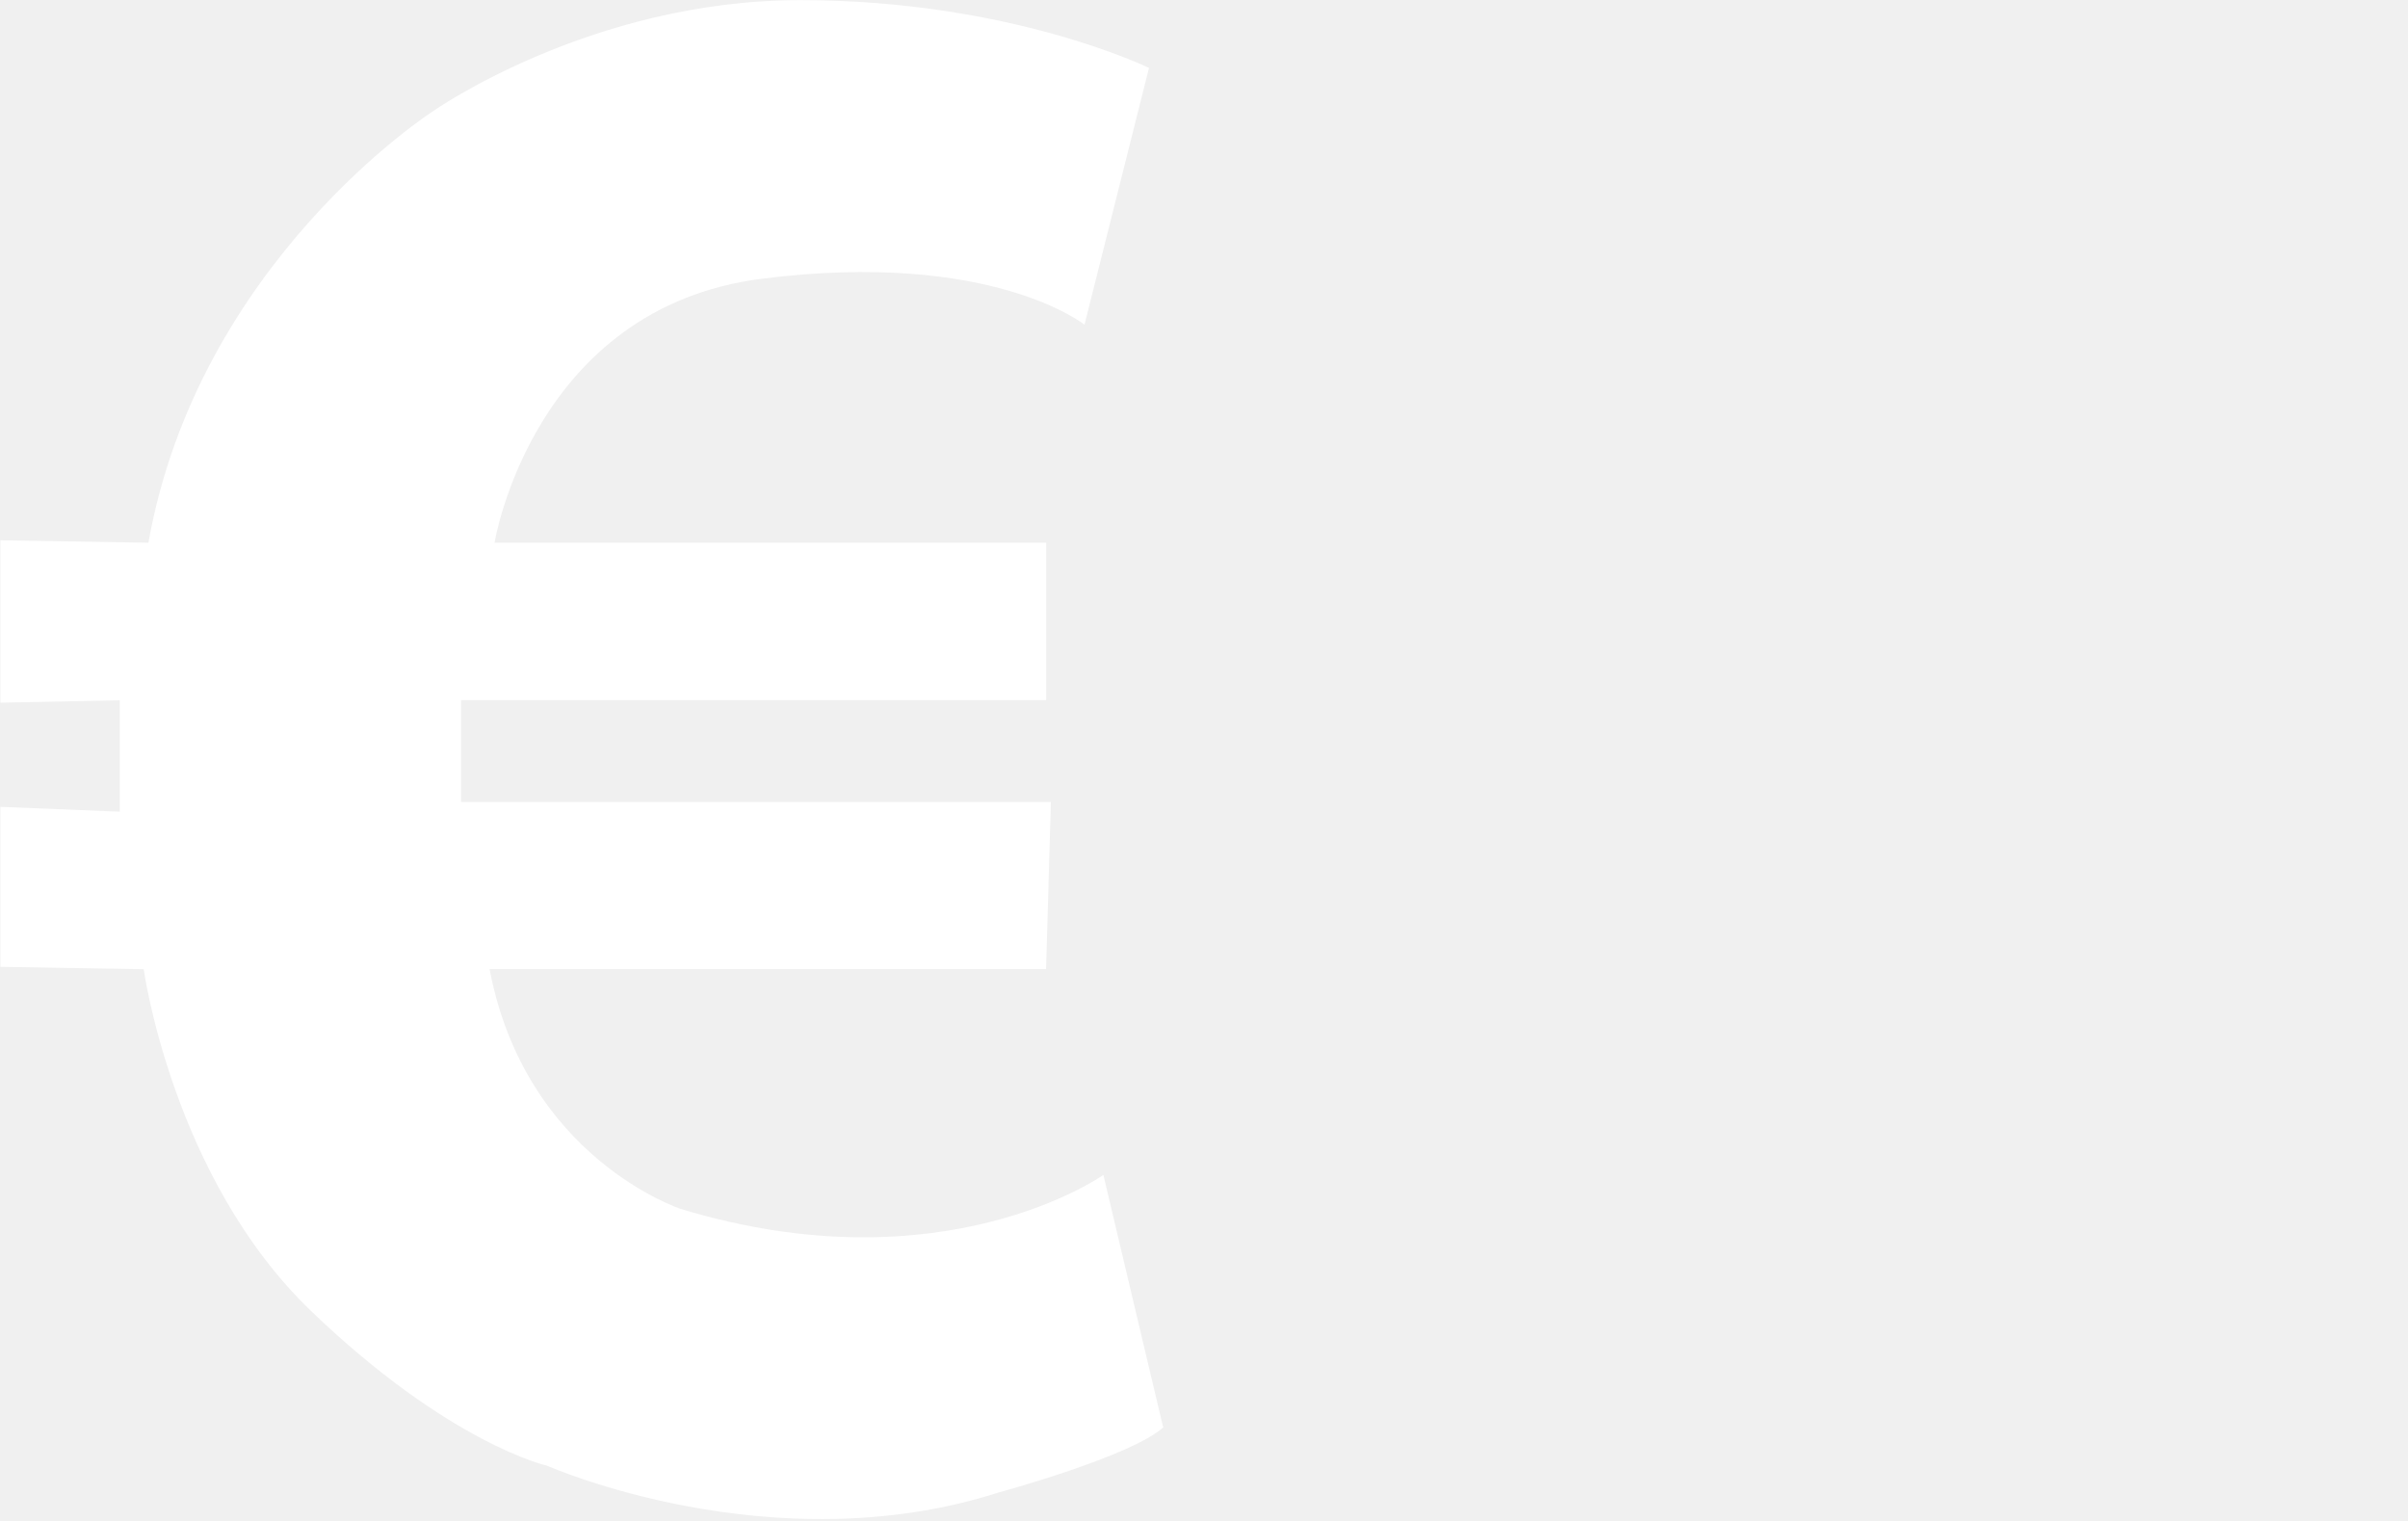
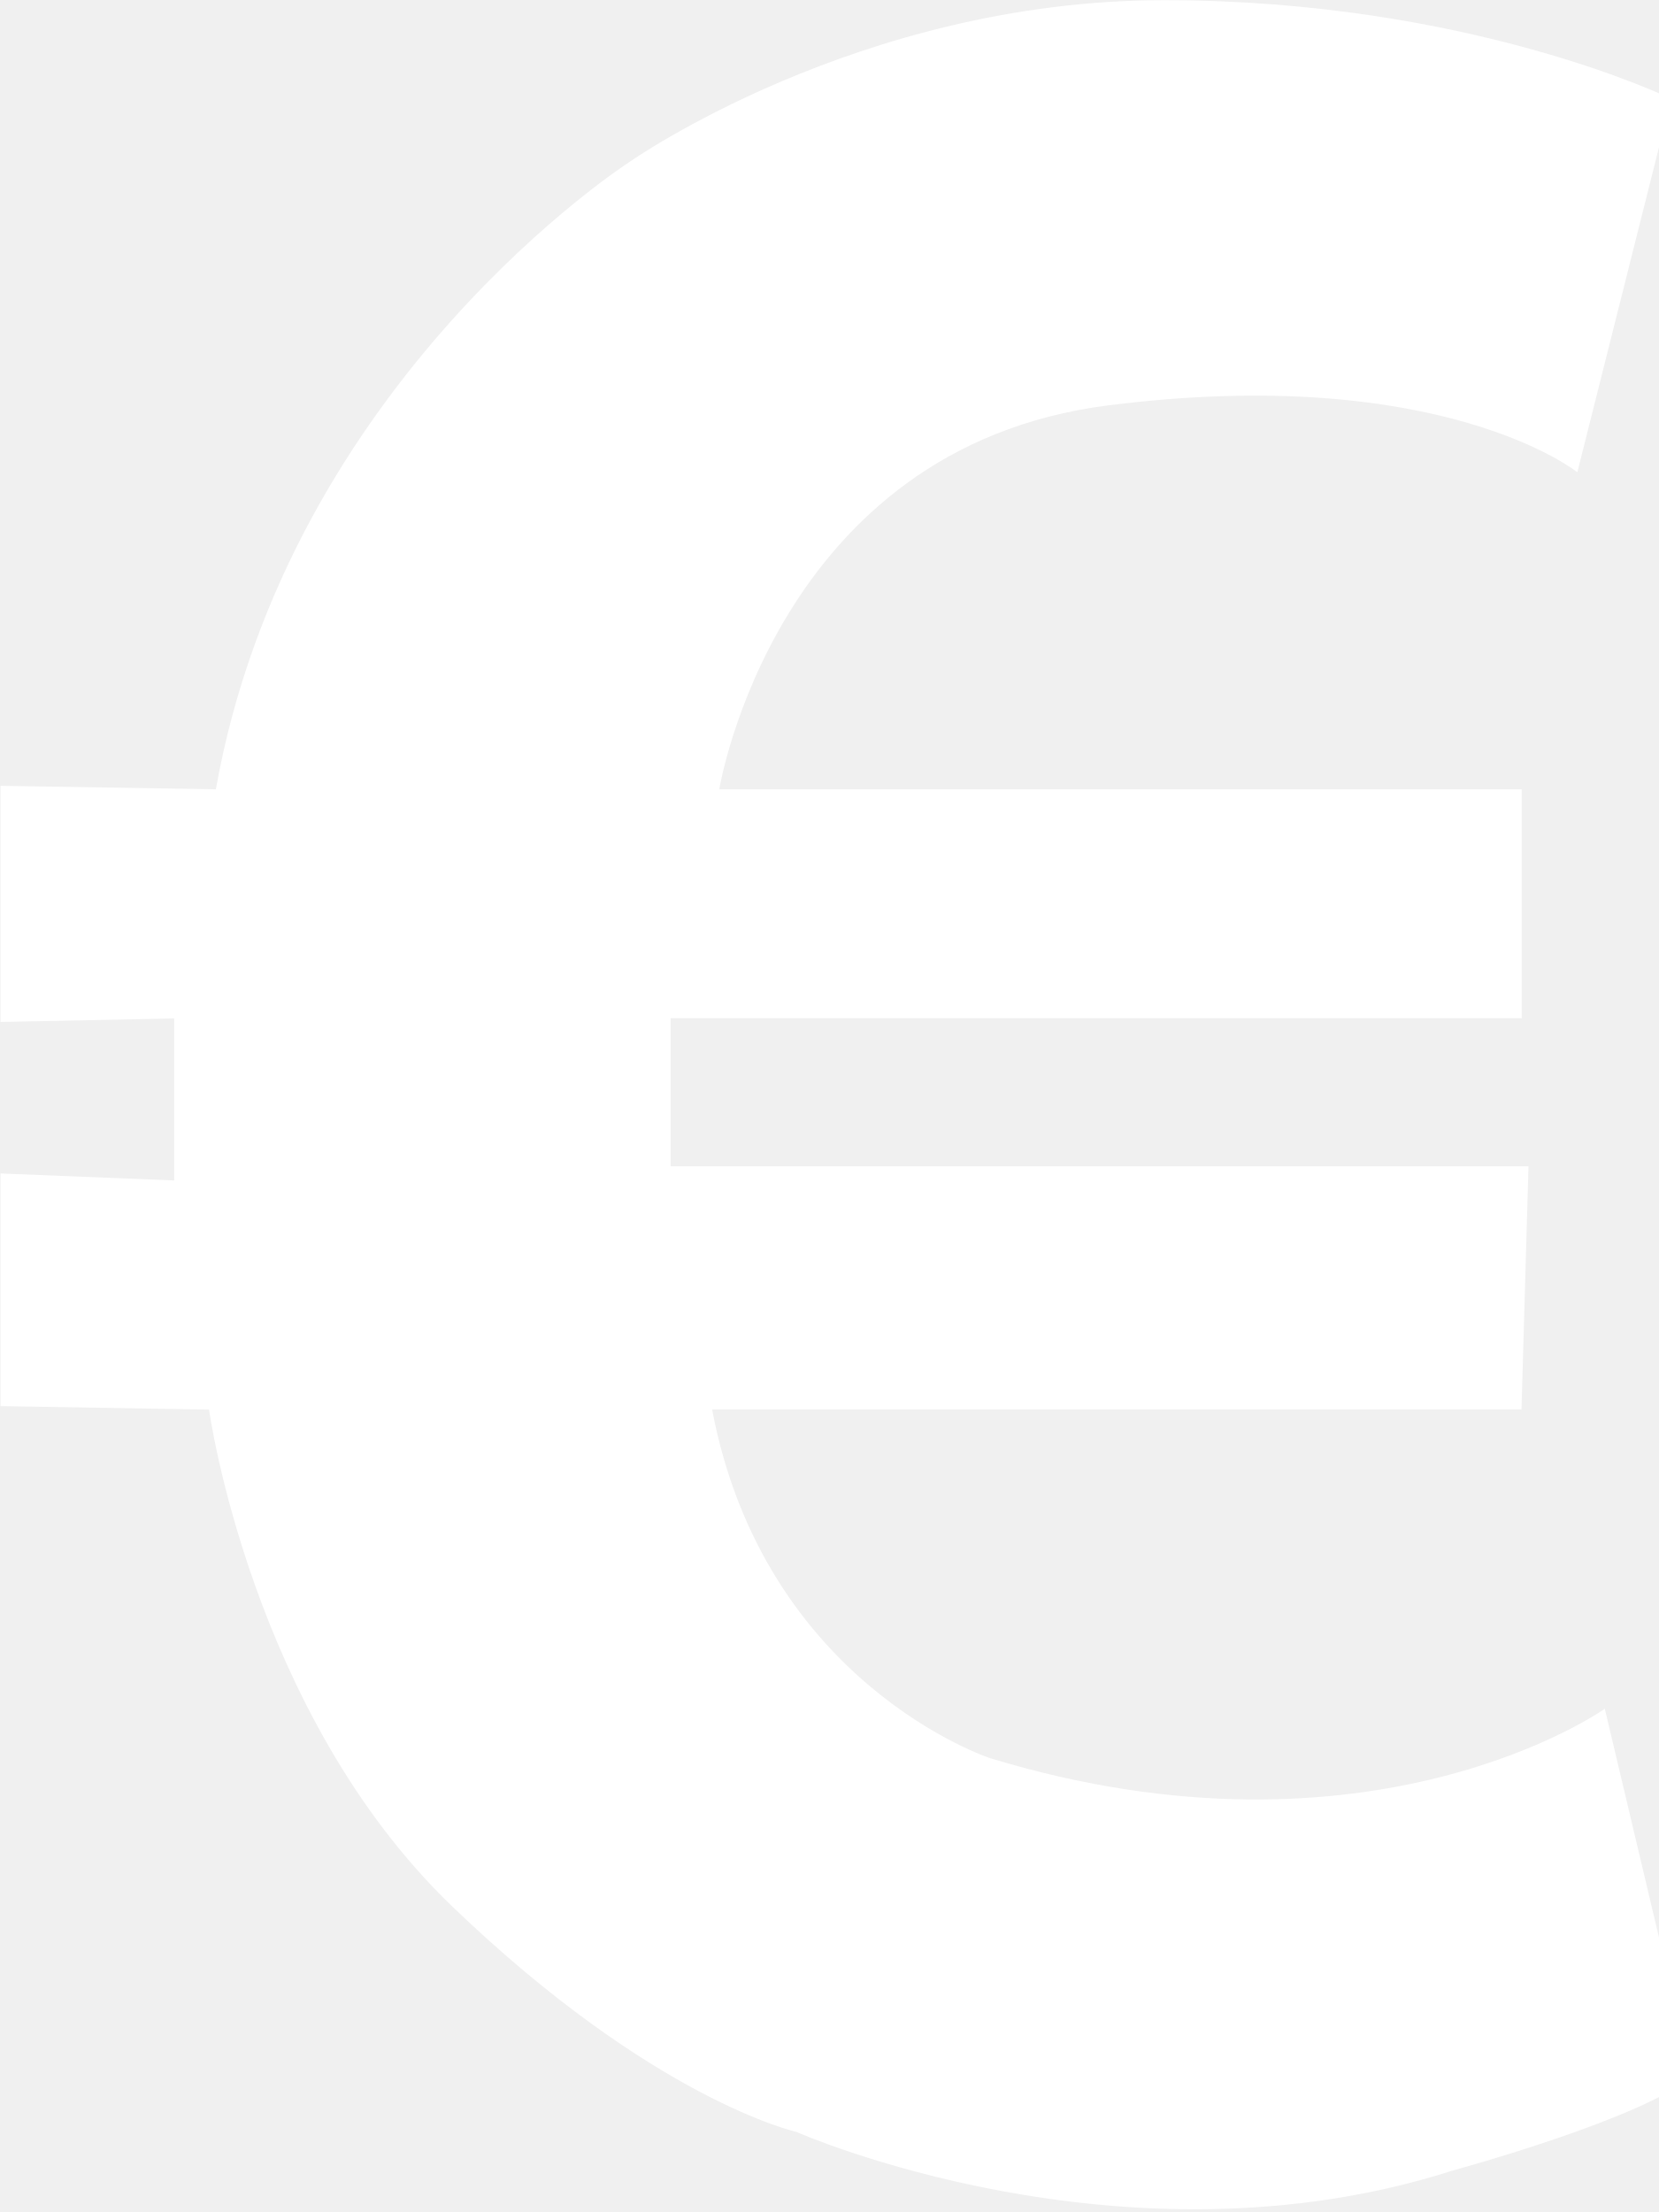
- <svg xmlns="http://www.w3.org/2000/svg" width="19" height="12">
+ <svg xmlns="http://www.w3.org/2000/svg" width="9" height="12">
  <g>
-     <rect fill="none" id="canvas_background" height="14" width="21" y="-1" x="-1" />
-   </g>
-   <g>
-     <path stroke="null" fill="#ffffff" id="svg_1" d="m9.177,11.258l-0.471,-1.988c0,0 -1.263,0.898 -3.335,0.268c0,0 -1.225,-0.401 -1.508,-1.892l4.391,0l0.038,-1.319l-4.654,0l0,-0.803l4.617,0l0,-1.242l-4.353,0c0,0 0.302,-1.854 2.111,-2.083s2.544,0.363 2.544,0.363l0.509,-2.026c0,0 -1.093,-0.535 -2.751,-0.535s-2.902,0.879 -2.902,0.879s-1.847,1.185 -2.242,3.402l-1.168,-0.019l0,1.281l0.942,-0.019l0,0.879l-0.942,-0.038l0,1.262l1.131,0.019c0,0 0.226,1.644 1.319,2.695s1.866,1.223 1.866,1.223s1.771,0.784 3.562,0.21c0,0 1.055,-0.287 1.3,-0.516z" />
+     <path stroke="null" fill="#ffffff" d="m9.177,11.258l-0.471,-1.988c0,0 -1.263,0.898 -3.335,0.268c0,0 -1.225,-0.401 -1.508,-1.892l4.391,0l0.038,-1.319l-4.654,0l0,-0.803l4.617,0l0,-1.242l-4.353,0c0,0 0.302,-1.854 2.111,-2.083s2.544,0.363 2.544,0.363l0.509,-2.026c0,0 -1.093,-0.535 -2.751,-0.535s-2.902,0.879 -2.902,0.879s-1.847,1.185 -2.242,3.402l-1.168,-0.019l0,1.281l0.942,-0.019l0,0.879l-0.942,-0.038l0,1.262l1.131,0.019c0,0 0.226,1.644 1.319,2.695s1.866,1.223 1.866,1.223s1.771,0.784 3.562,0.21c0,0 1.055,-0.287 1.3,-0.516z" id="svg_1" />
  </g>
</svg>
